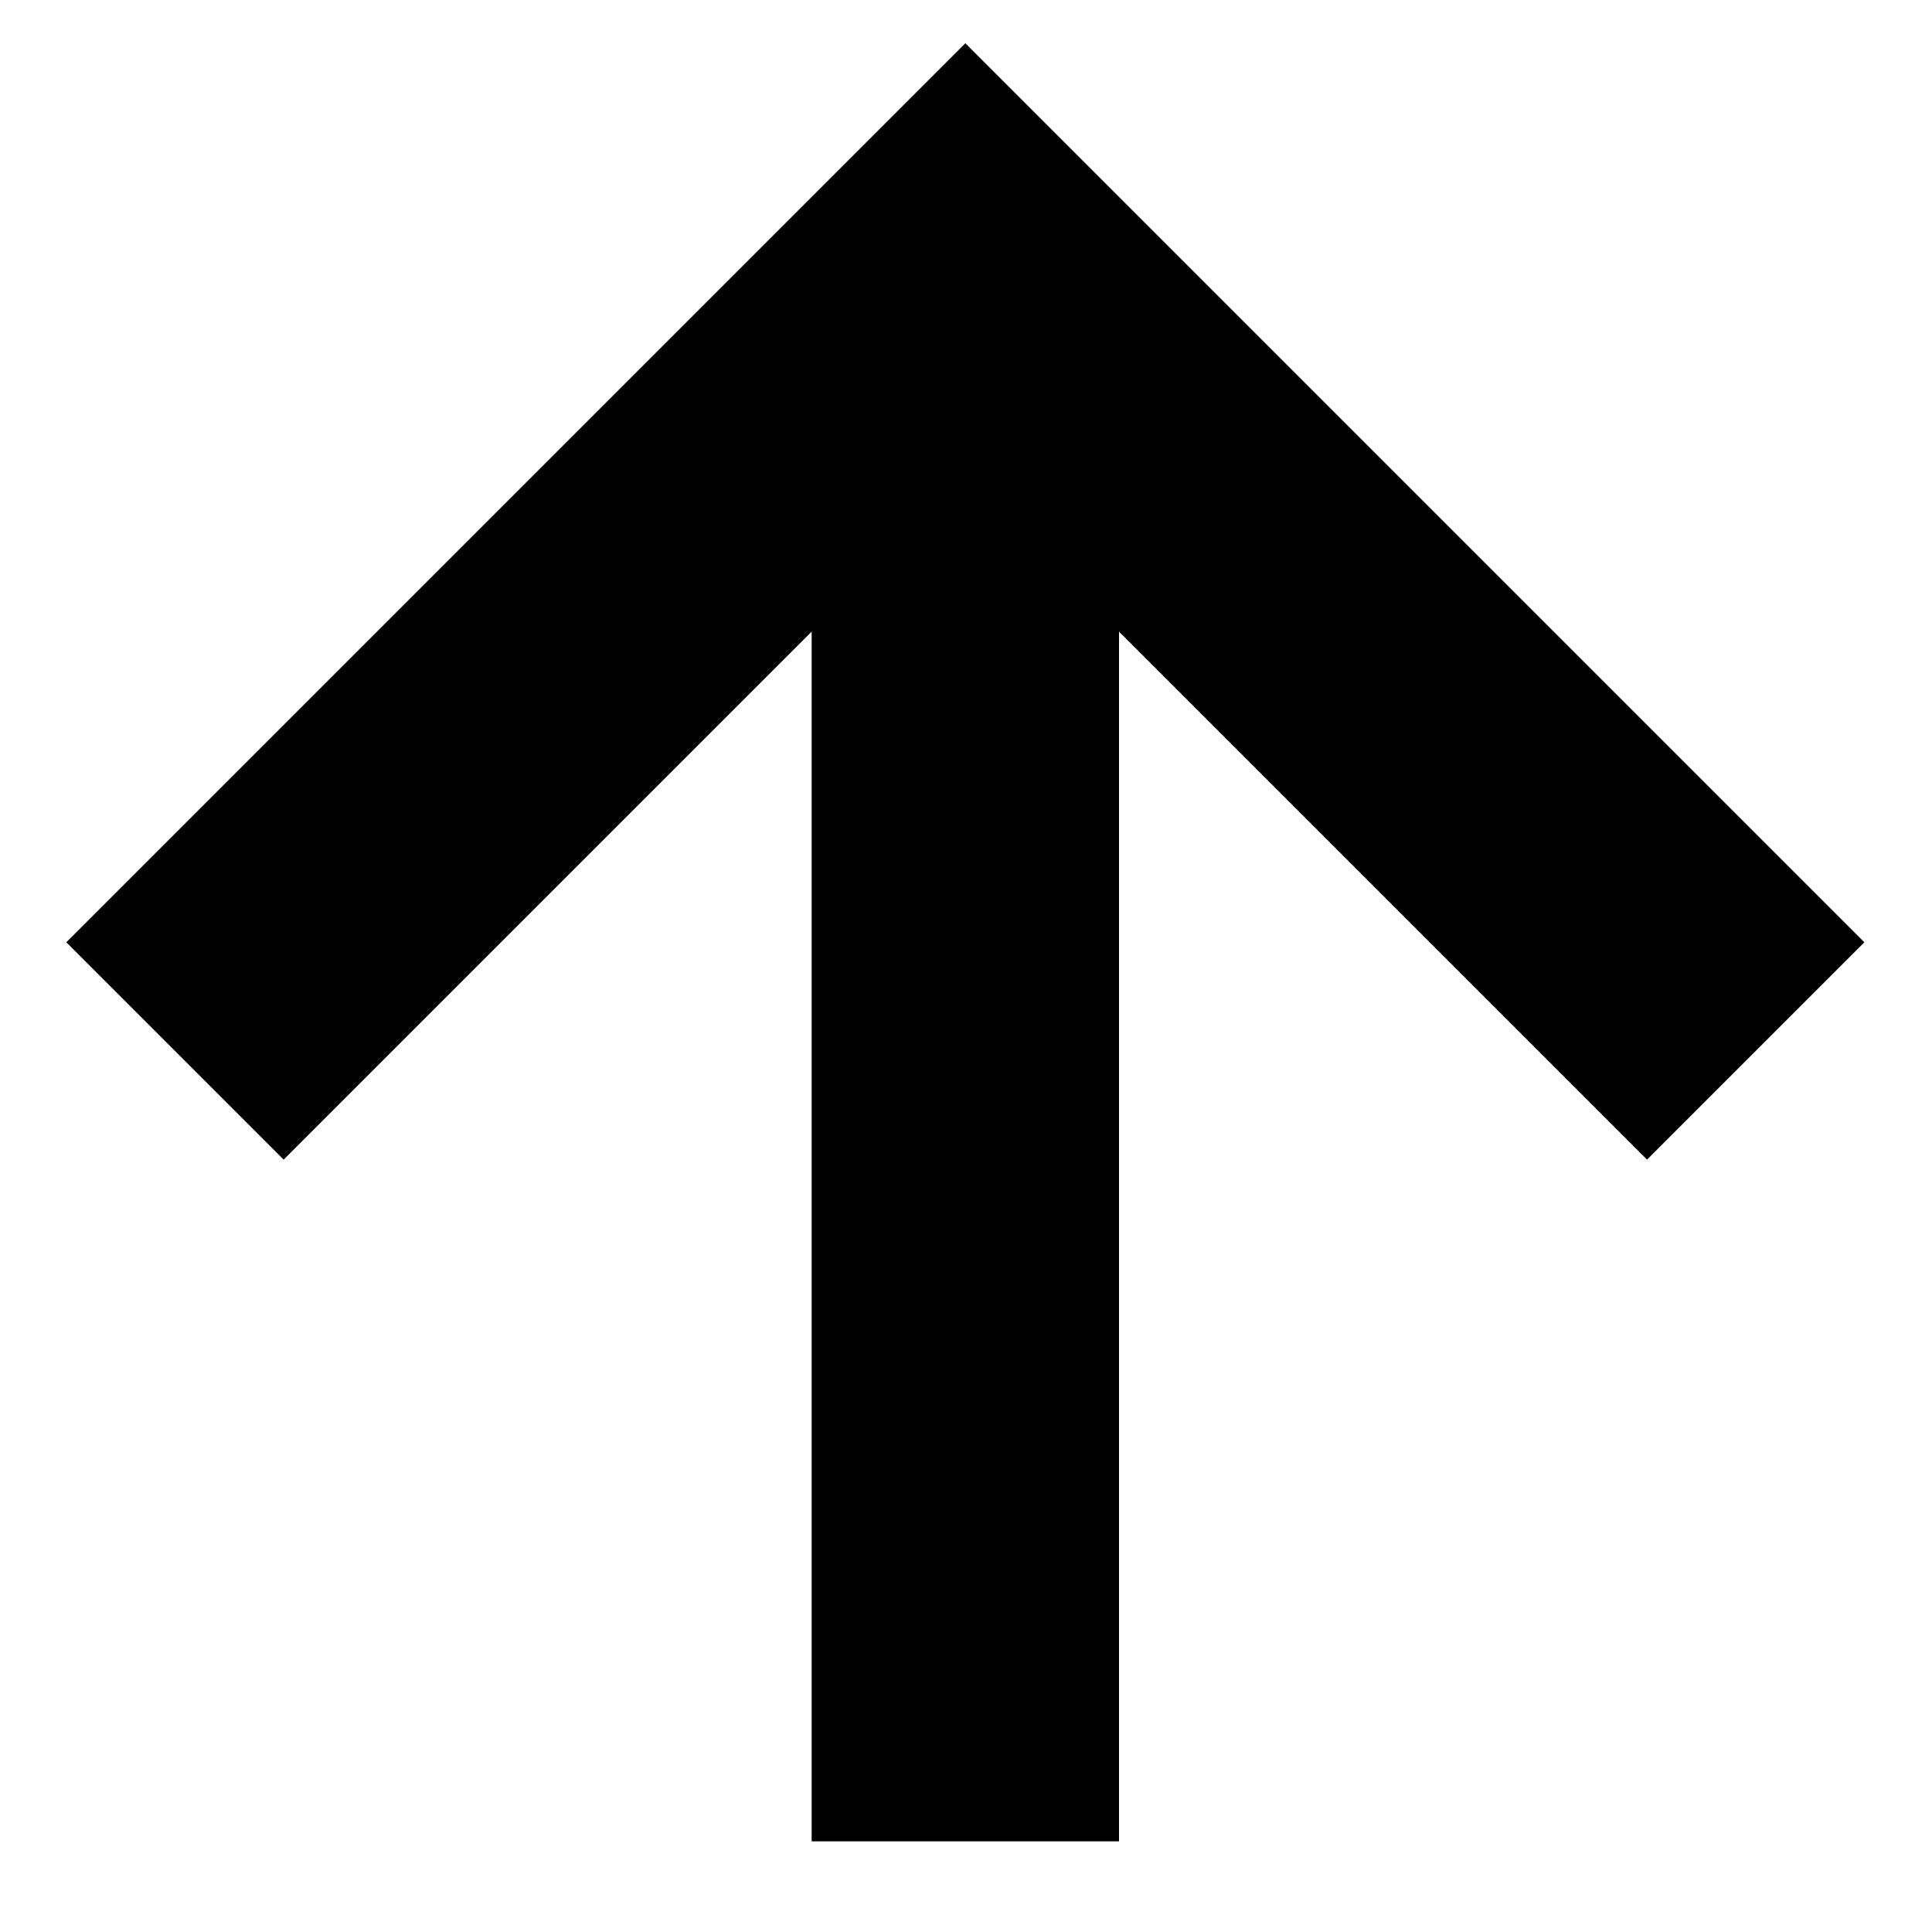
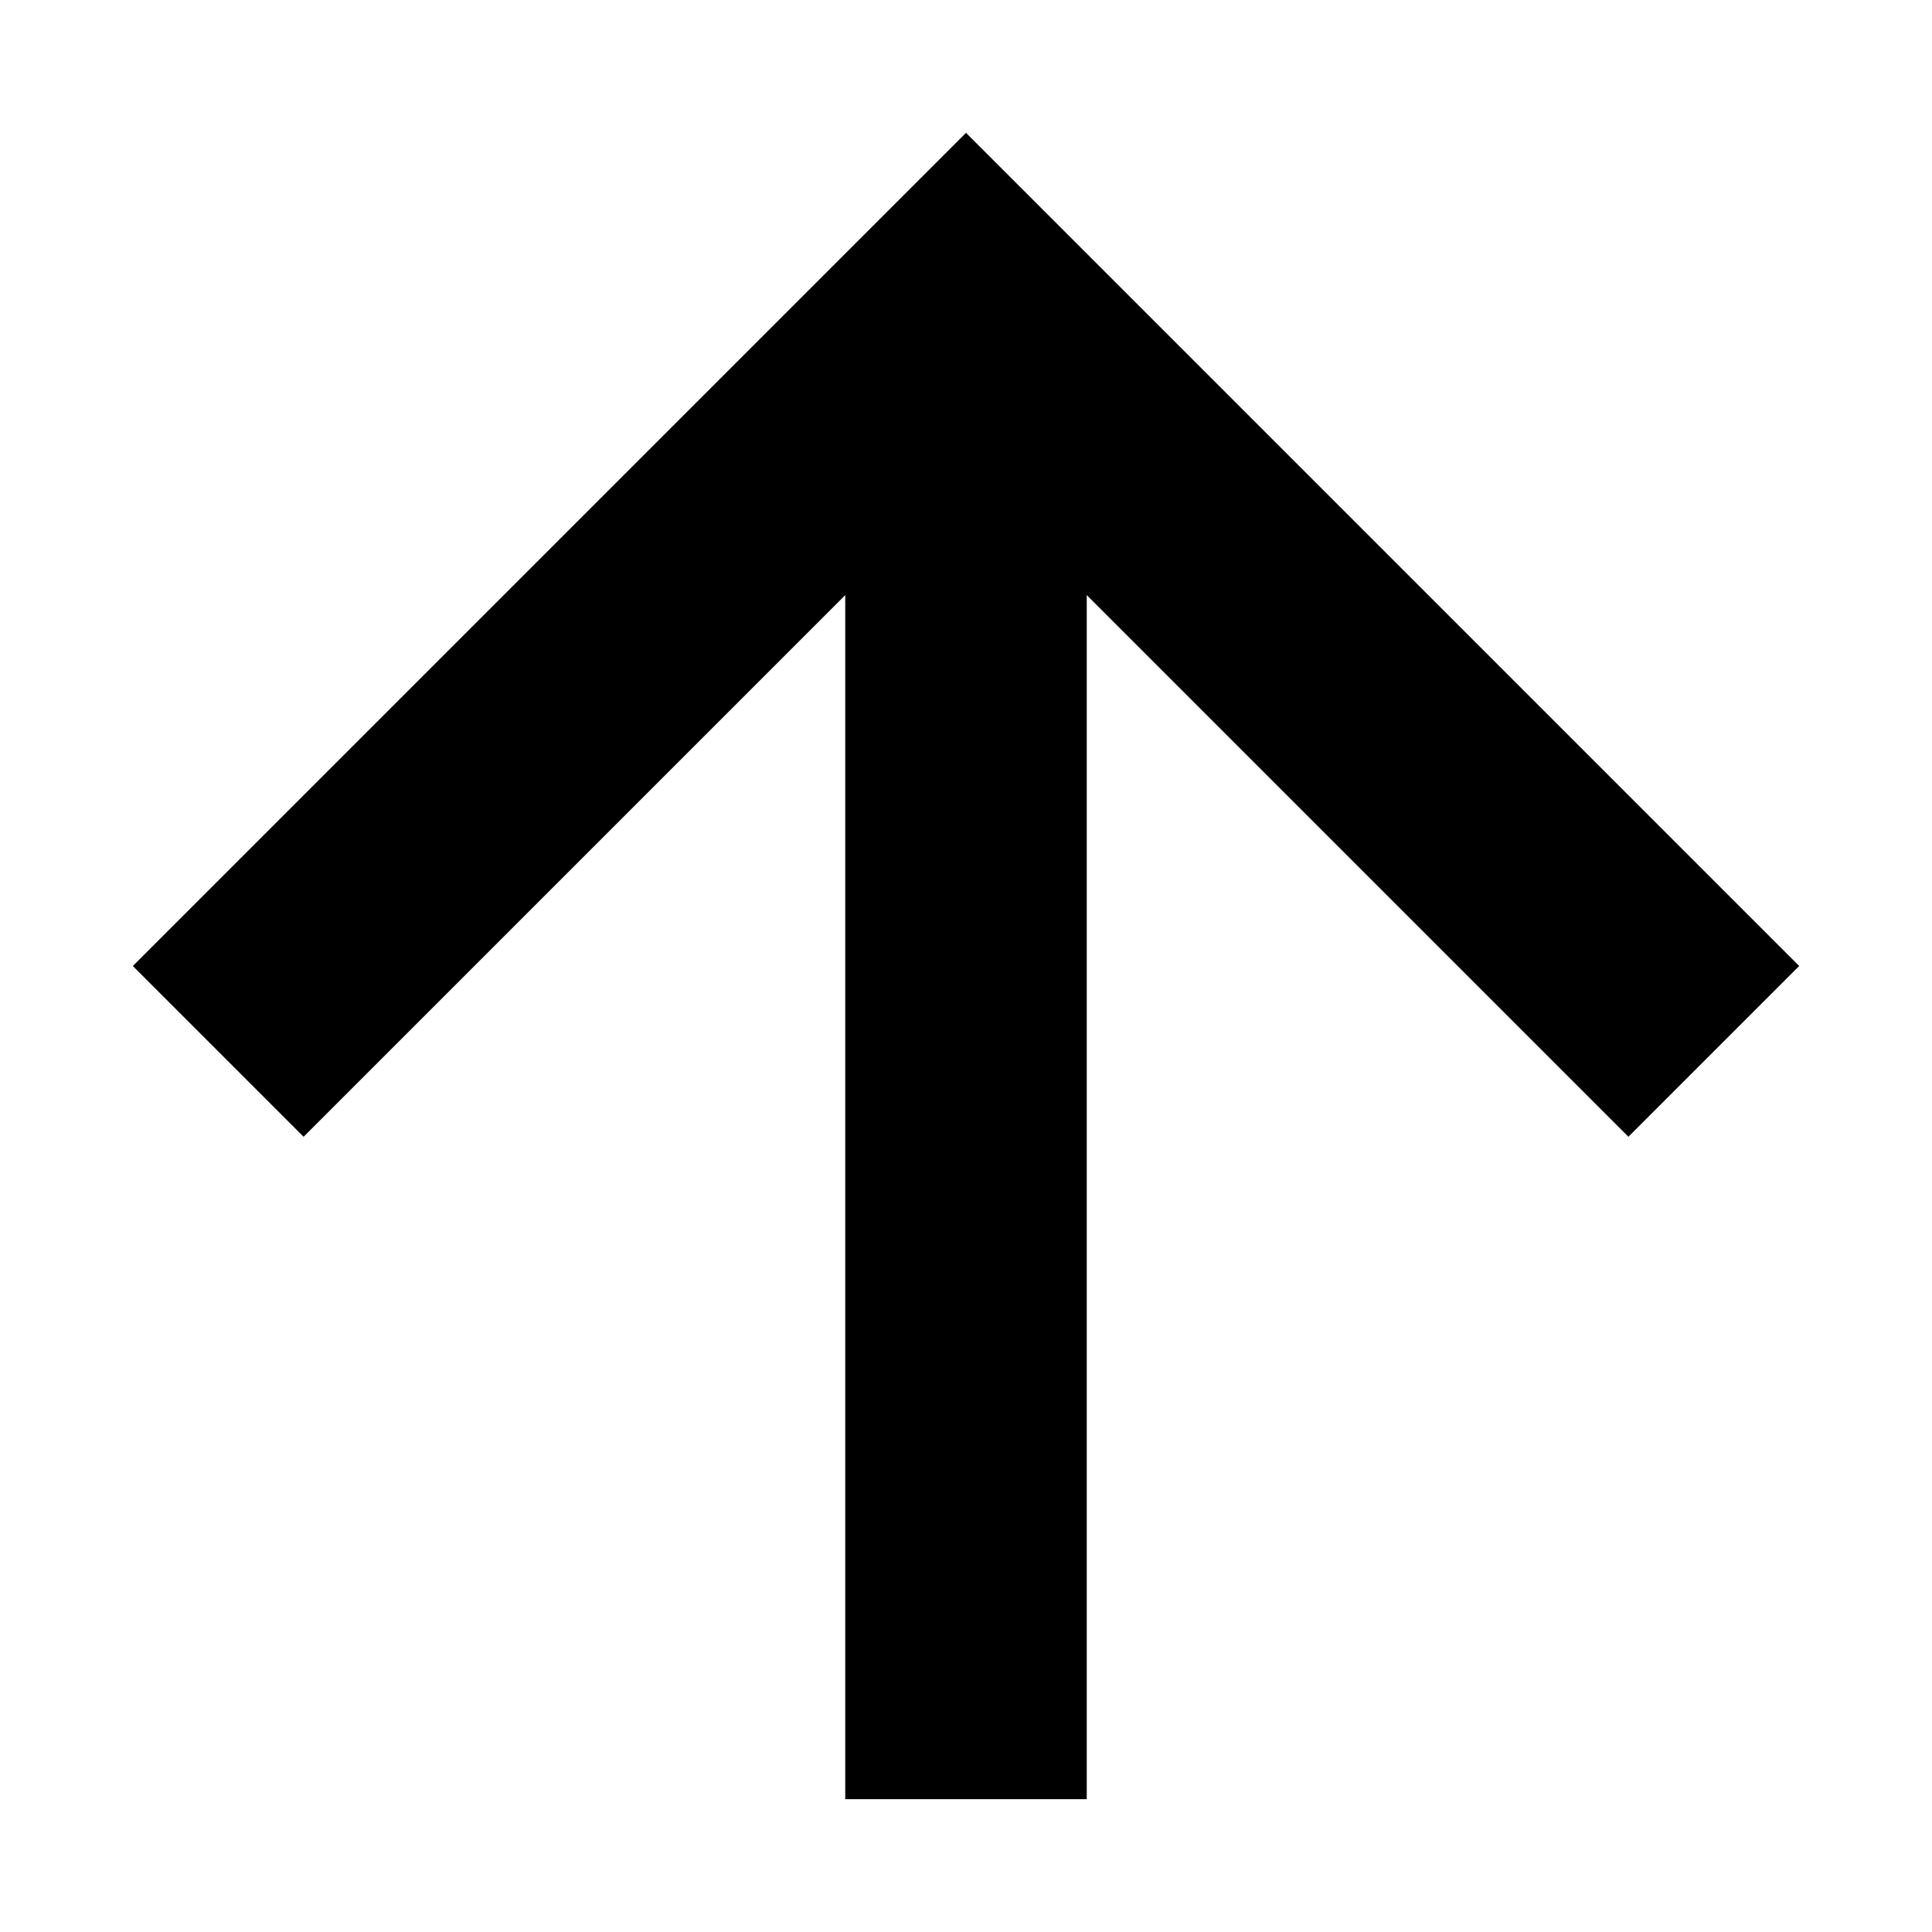
- <svg xmlns="http://www.w3.org/2000/svg" id="_圖層_1" data-name="圖層 1" viewBox="0 0 176 176">
+ <svg xmlns="http://www.w3.org/2000/svg" id="_圖層_1" data-name="圖層 1" viewBox="0 0 160 160">
  <defs>
    <style>
      .cls-1 {
        fill: none;
        stroke: #000;
        stroke-miterlimit: 10;
-         stroke-width: 28px;
+         stroke-width: 20px;
      }
    </style>
  </defs>
-   <polyline class="cls-1" points="15.94 95.74 87.94 23.74 159.94 95.74" />
-   <line class="cls-1" x1="87.94" y1="167.74" x2="87.94" y2="23.74" />
+   <polyline class="cls-1" points="18.071 87.071 80 25.142 141.929 87.071" />
+   <line class="cls-1" x1="80" y1="149" x2="80" y2="25.142" />
</svg>
